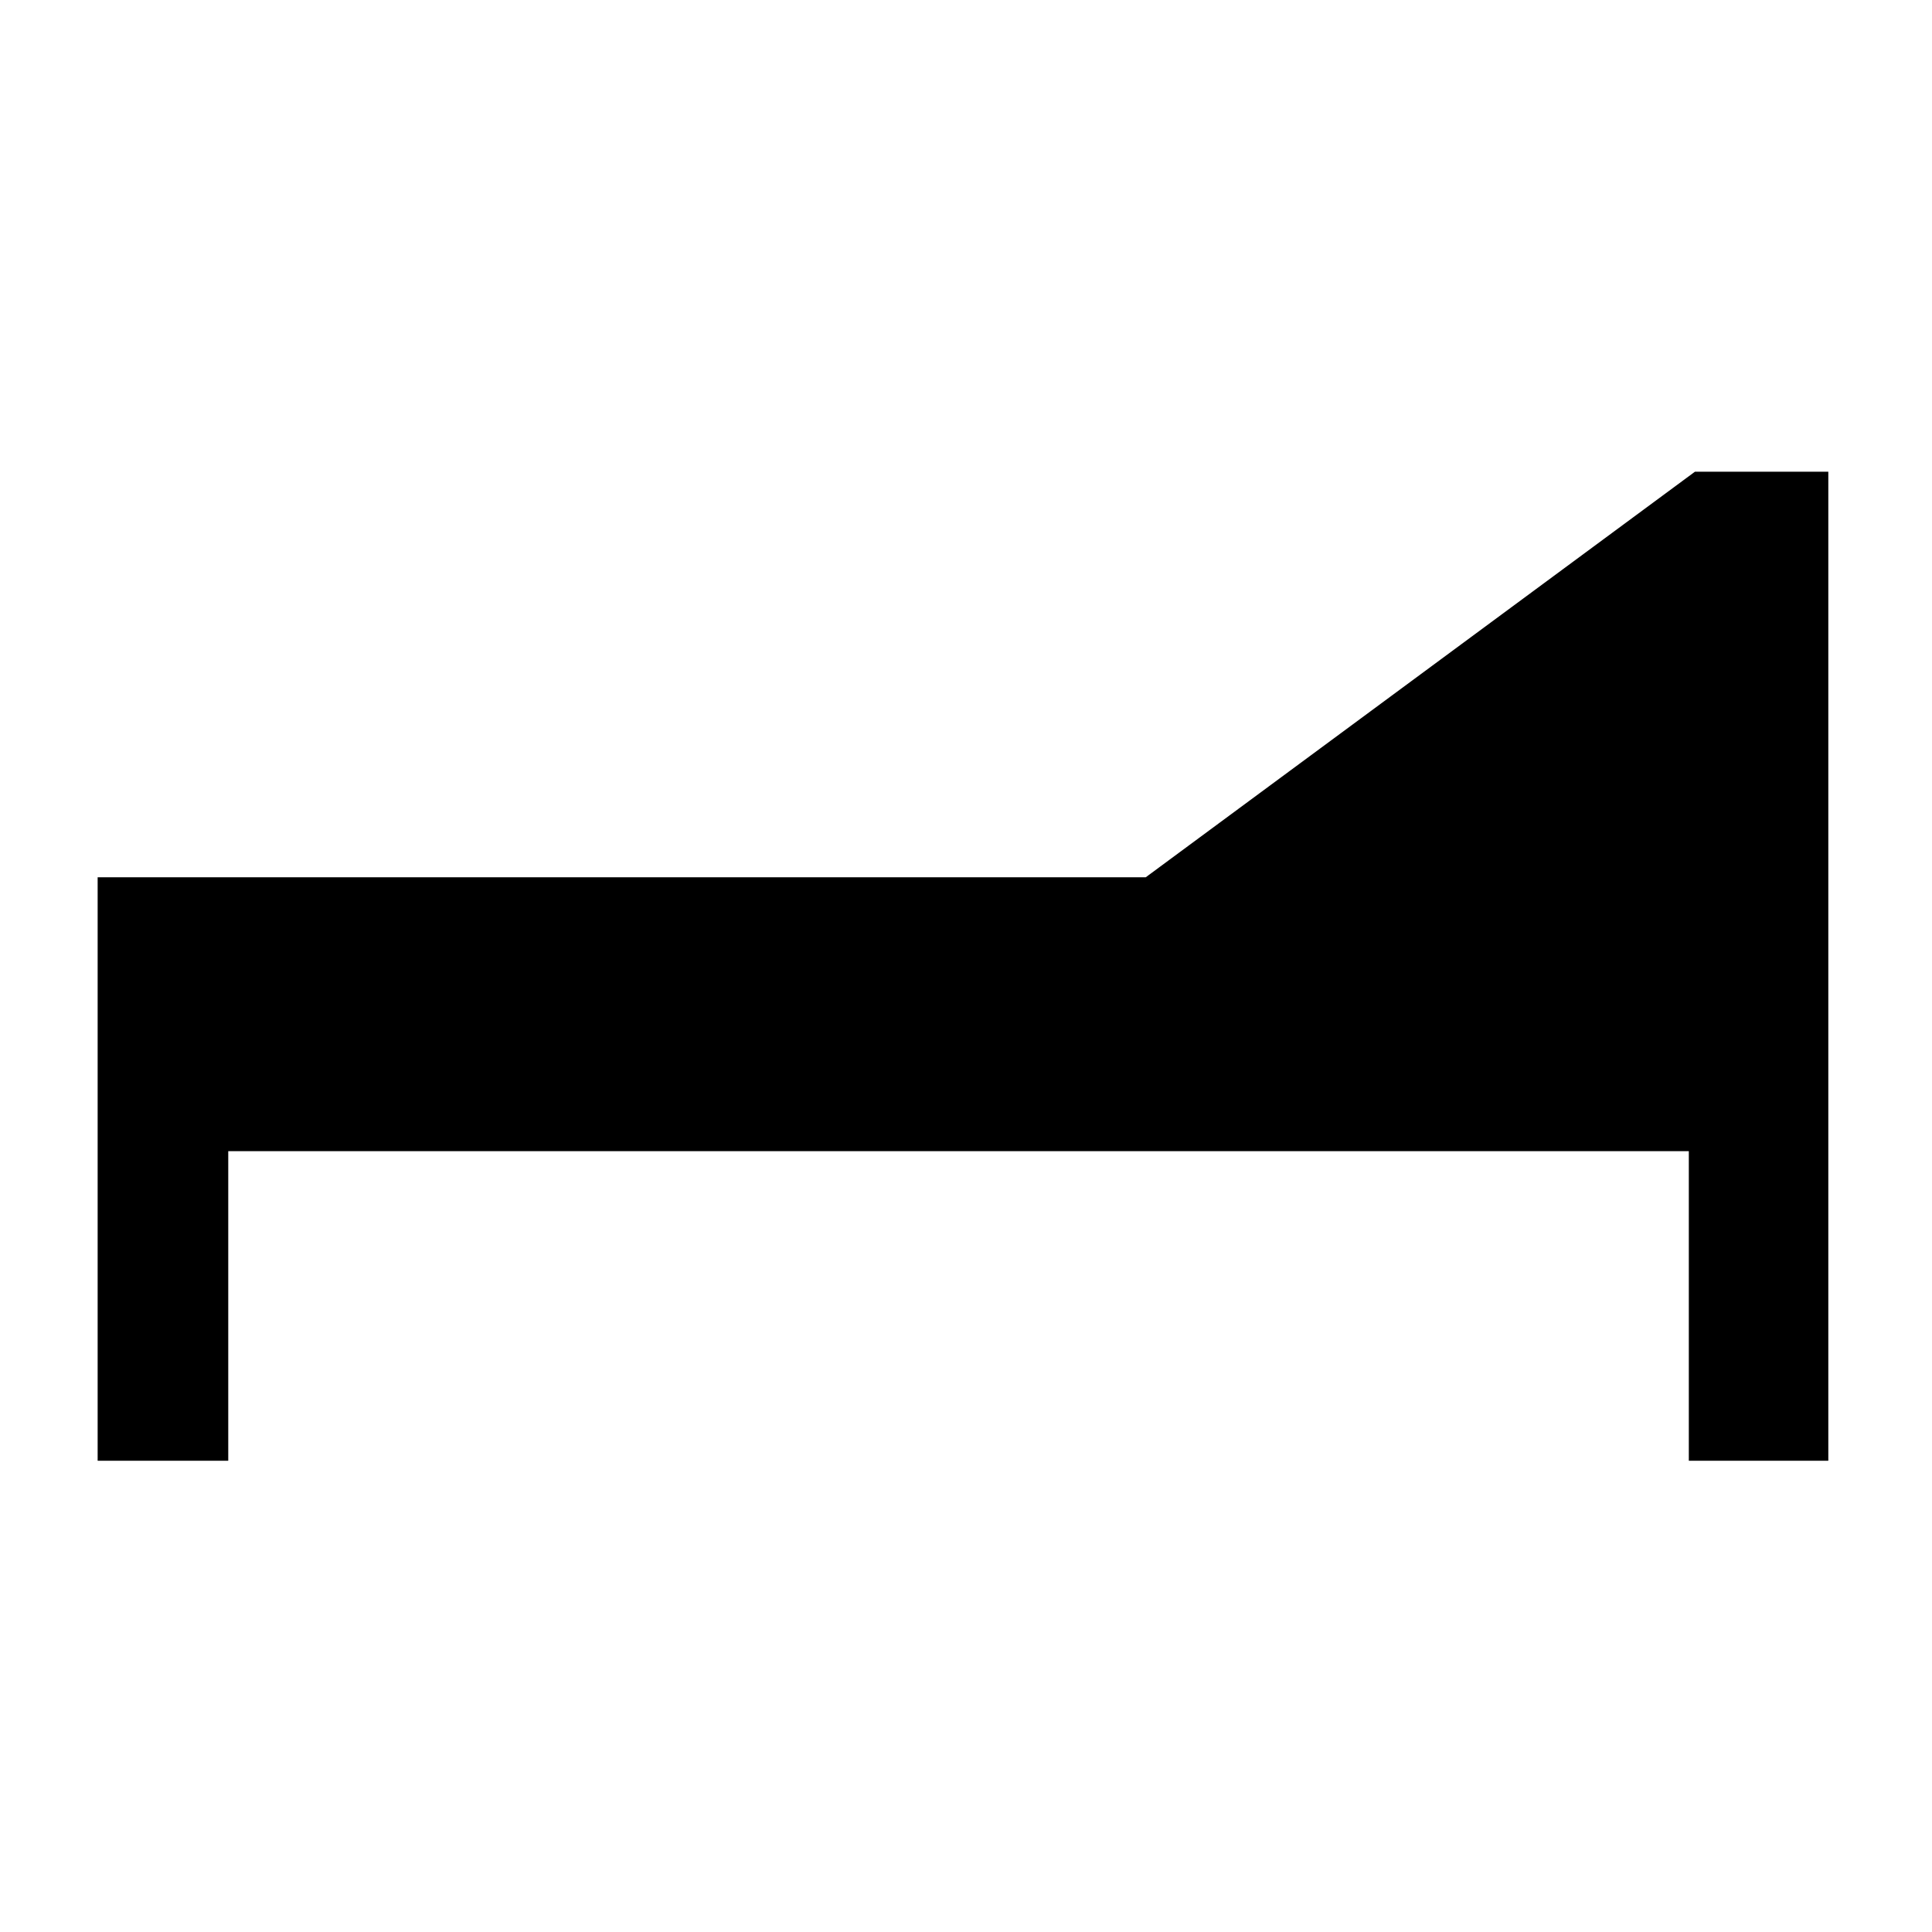
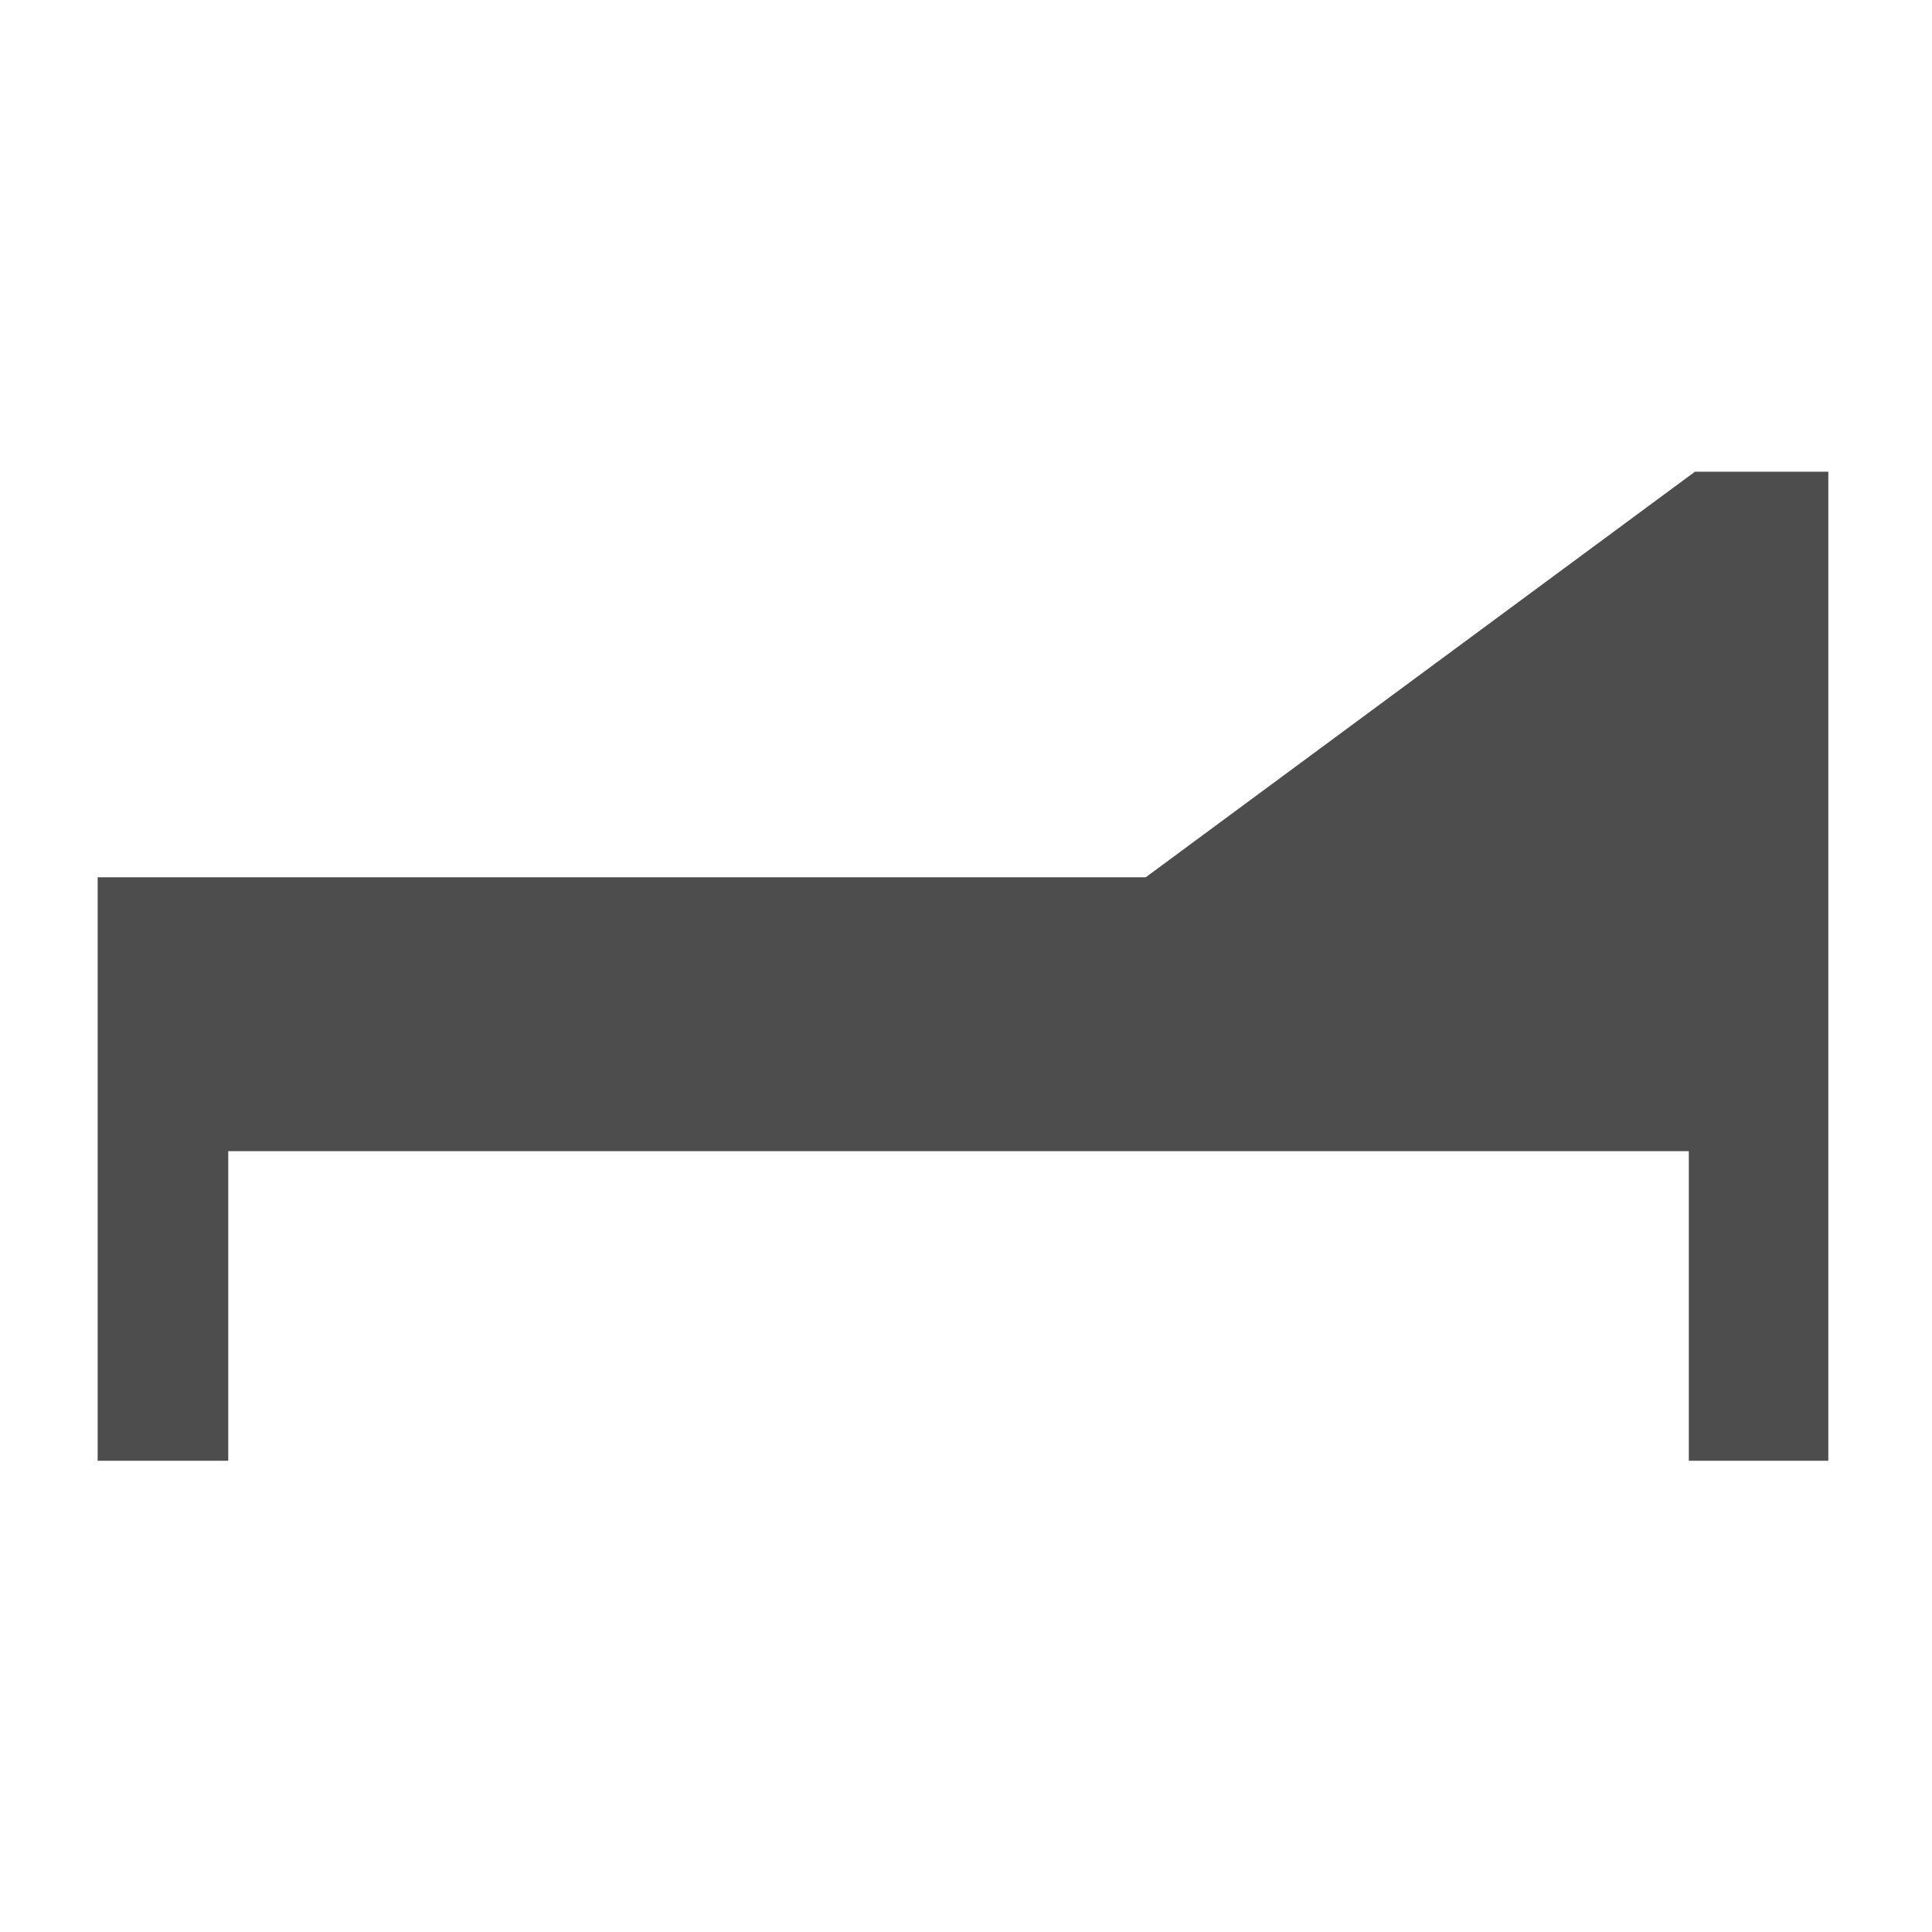
<svg xmlns="http://www.w3.org/2000/svg" width="22" height="22" viewBox="0 0 22 22" version="1.1">
  <style type="text/css" id="current-color-scheme">
    .ColorScheme-Text { color:#4d4d4d; }
  </style>
-   <polygon style="fill:currentColor;stroke-width:0" points="13.844,3.214 9.084,6.729 0,6.729 0,11.786 1.132,11.786 1.132,9.103 13.791,9.103 13.791,11.786 15,11.786 15,3.214 " id="polygon3" transform="matrix(1.313829,0,0,1.313829,1.11188,1.148942)" />
+   <polygon style="fill:currentColor;stroke-width:0" class="ColorScheme-Text" points="13.844,3.214 9.084,6.729 0,6.729 0,11.786 1.132,11.786 1.132,9.103 13.791,9.103 13.791,11.786 15,11.786 15,3.214 " id="polygon3" transform="matrix(1.313829,0,0,1.313829,1.11188,1.148942)" />
</svg>
